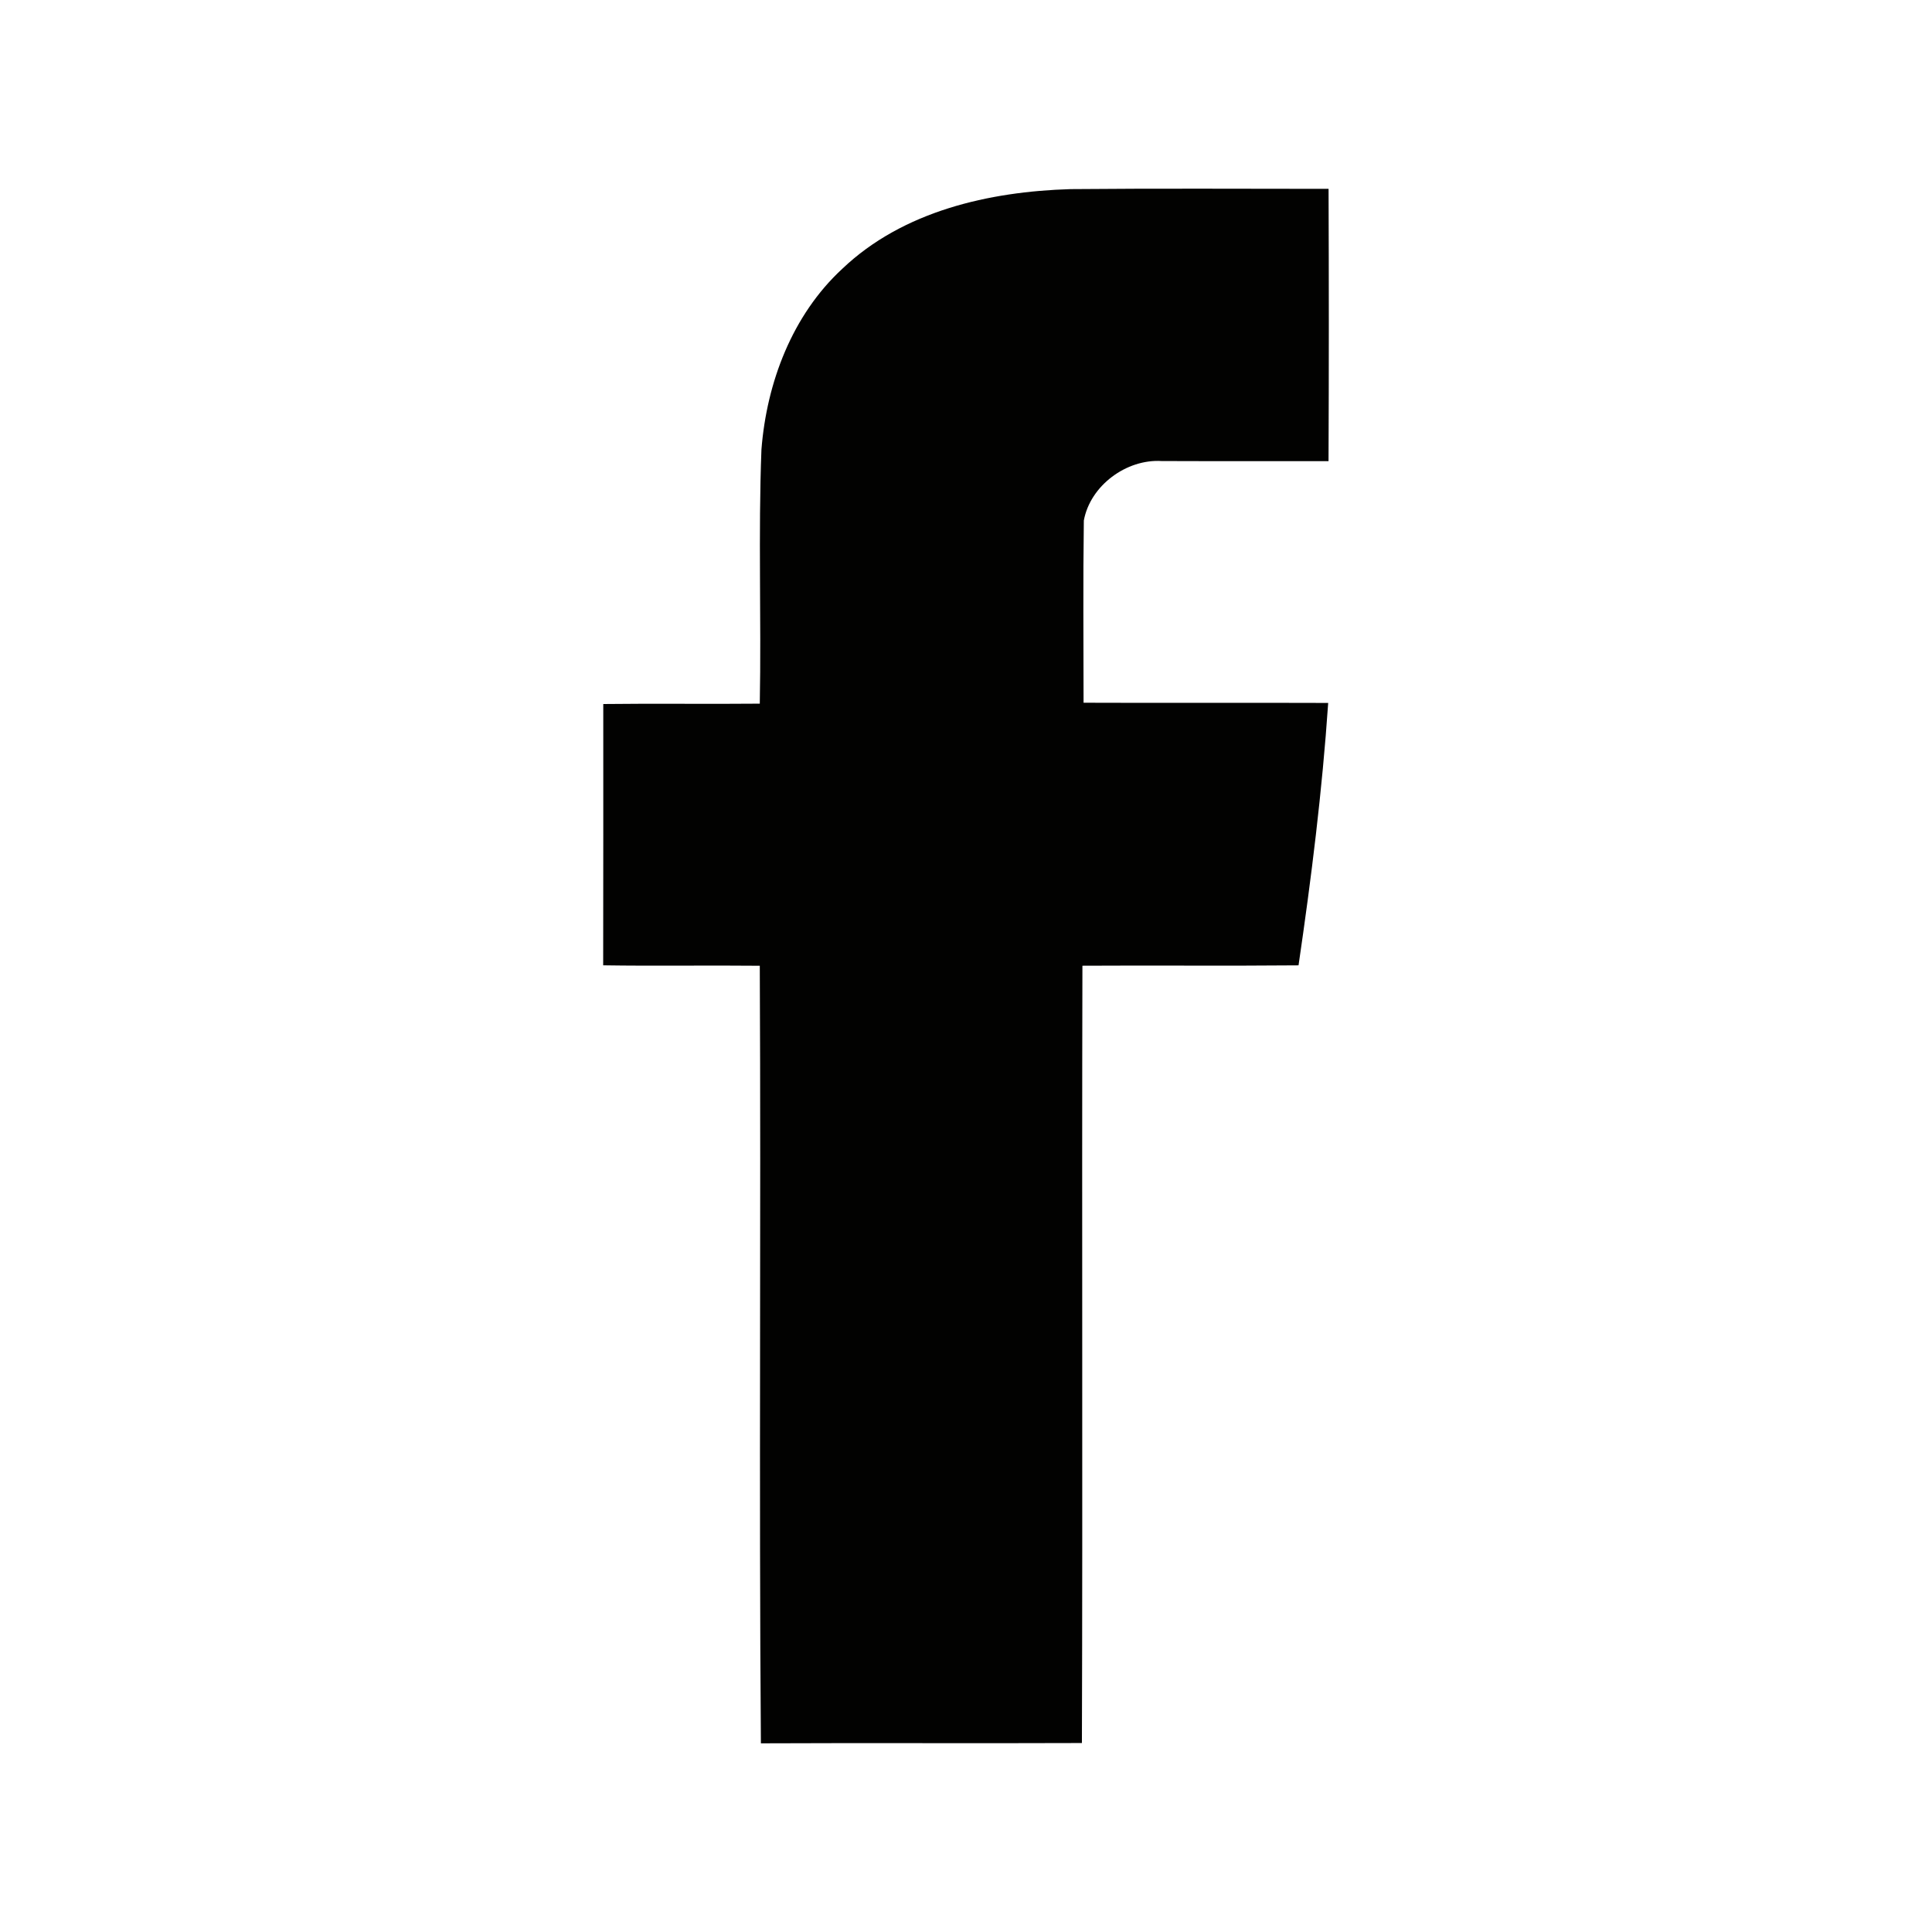
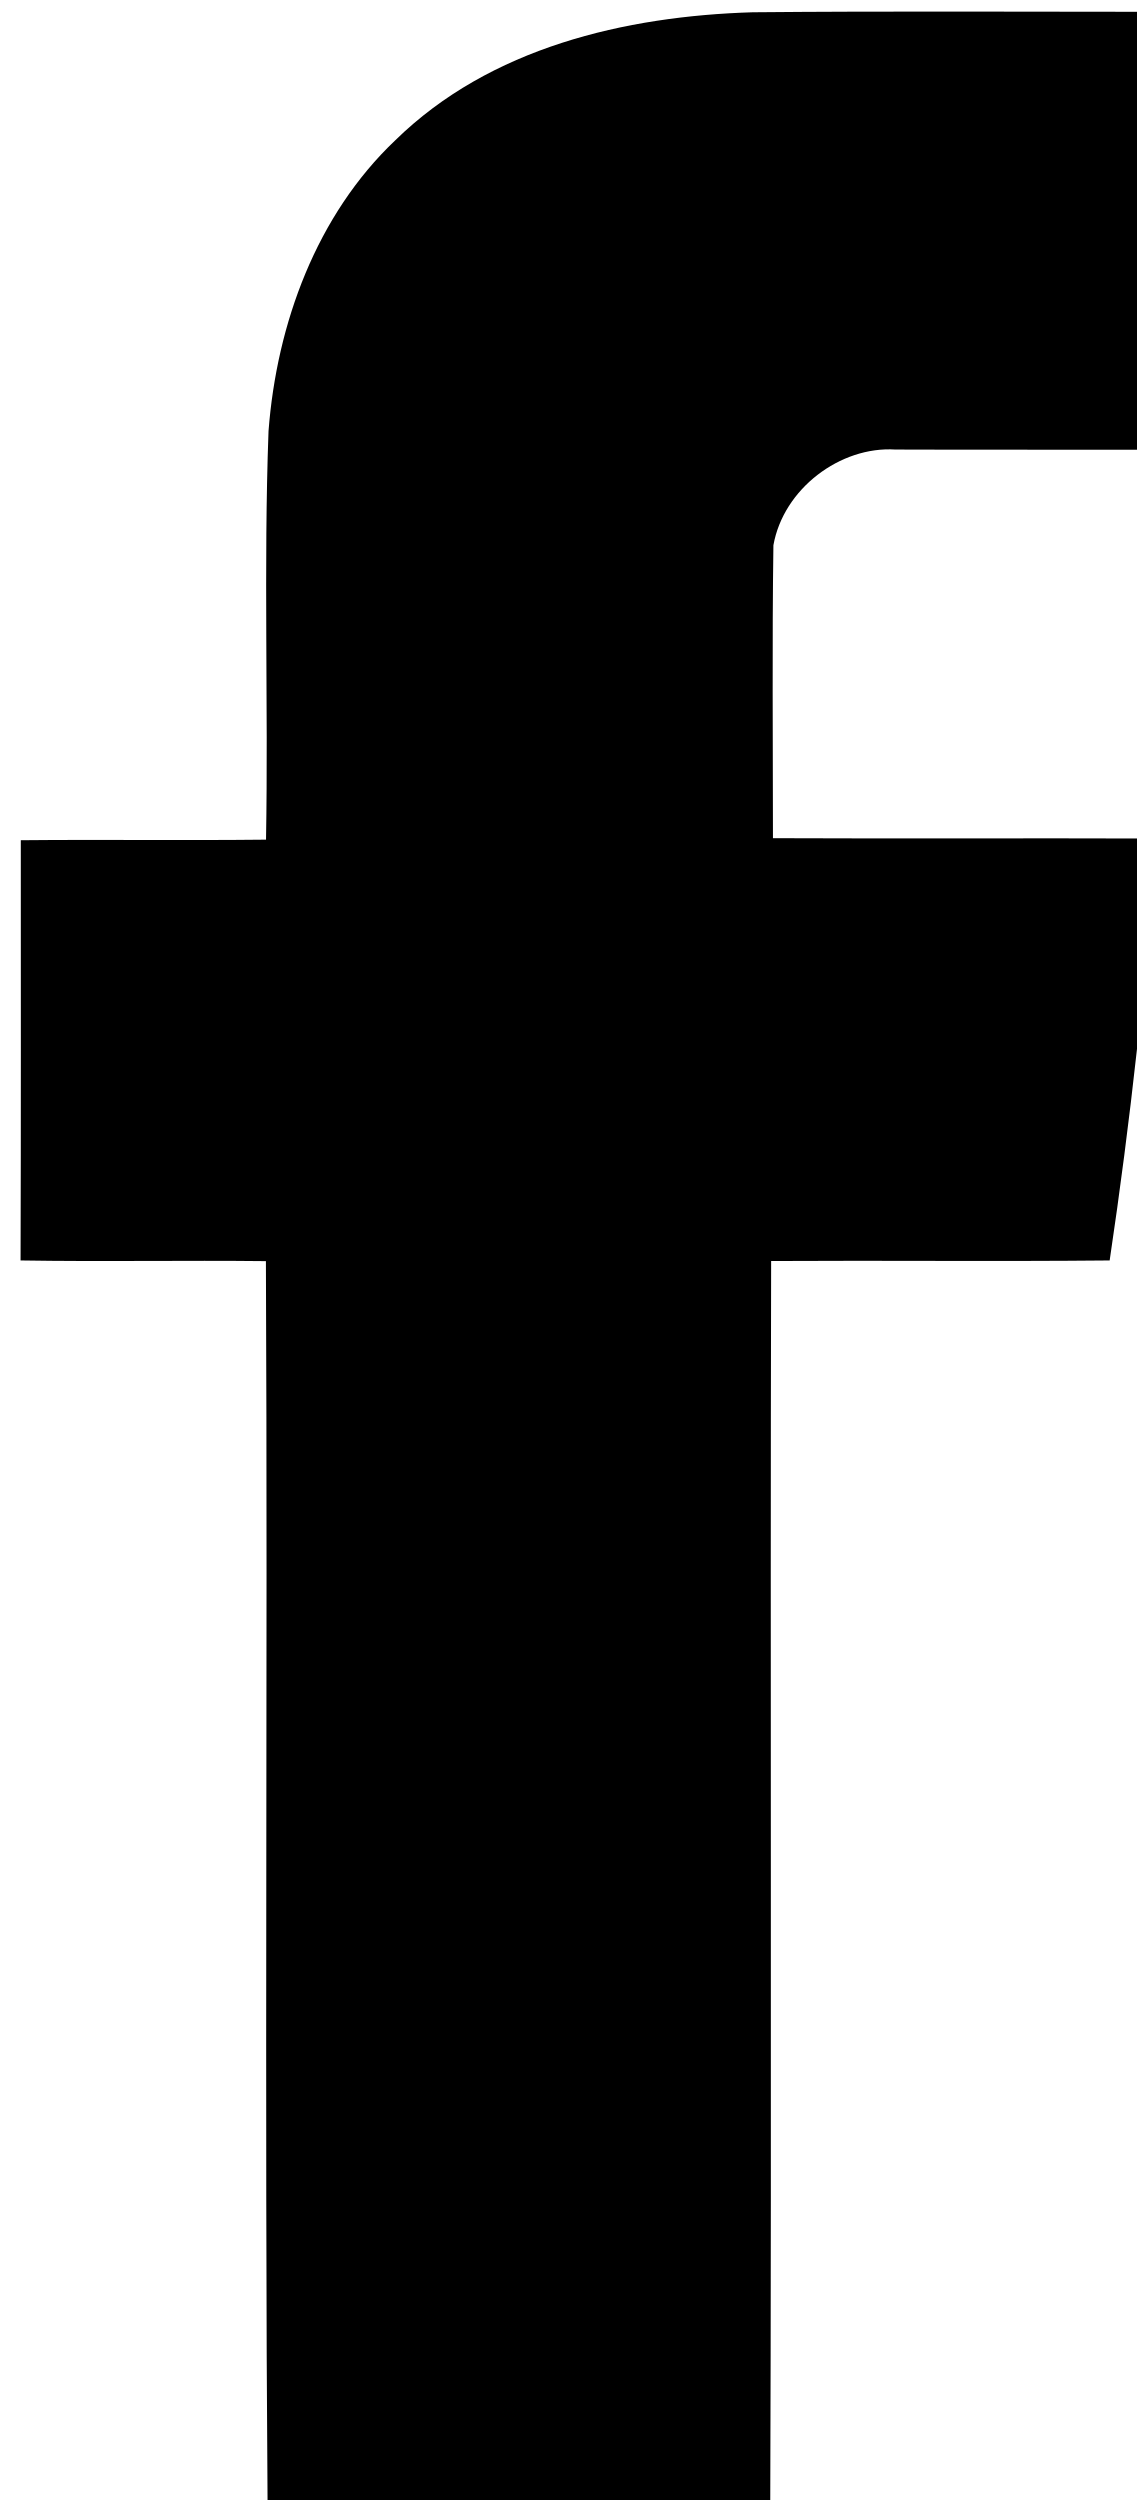
- <svg xmlns="http://www.w3.org/2000/svg" width="512" height="512" viewBox="0 0 512 512">
-   <text transform="translate(168.783 543.81)">
-     <tspan x="0" y="0" fill="#FF0" font-family="'Verdana-Bold'" font-size="20">simpleicon.com</tspan>
-     <tspan x="-159.59" y="24" fill="#FF0" font-family="'Verdana'" font-size="20">Collection Of Flat Icon, Symbols And Glyph Icons</tspan>
-   </text>
-   <path fill="#020201" d="M223.22 71.227c16.066-15.298 38.918-20.465 60.475-21.109 22.799-.205 45.589-.081 68.388-.072.09 24.051.098 48.111-.009 72.161-14.734-.026-29.478.036-44.212-.026-9.343-.582-18.937 6.5-20.635 15.762-.224 16.093-.081 32.195-.072 48.289 21.61.089 43.22-.027 64.829.054-1.582 23.281-4.47 46.456-7.858 69.541-19.088.179-38.187-.018-57.274.099-.17 68.665.089 137.33-.134 205.995-28.352.116-56.721-.054-85.072.08-.537-68.674.044-137.383-.295-206.066-13.832-.144-27.672.099-41.503-.116.053-23.085.018-46.169.026-69.246 13.822-.169 27.654.036 41.477-.098.42-22.442-.421-44.91.438-67.333 1.386-17.758 8.154-35.649 21.431-47.915z" />
+ <svg xmlns="http://www.w3.org/2000/svg" width="10" height="22" viewBox="0 0 10 22">
+   <path d="M3.478 1.235C4.312.418 5.501.142 6.623.108 7.809.097 8.994.104 10.18.104c.004 1.284.006 2.57-.001 3.854-.768-.002-1.534.001-2.299-.002-.486-.031-.986.346-1.074.842-.012.859-.004 1.719-.004 2.578 1.124.005 2.248-.001 3.371.003a48.707 48.707 0 0 1-.408 3.713c-.993.01-1.986-.001-2.979.005-.009 3.667.005 7.333-.008 11-1.474.006-2.949-.004-4.423.004-.028-3.667.002-7.336-.015-11.003-.72-.008-1.439.006-2.159-.006.004-1.232.002-2.466.002-3.698.719-.007 1.438.003 2.158-.005.021-1.198-.022-2.397.022-3.595.072-.948.424-1.903 1.115-2.559z" />
</svg>
